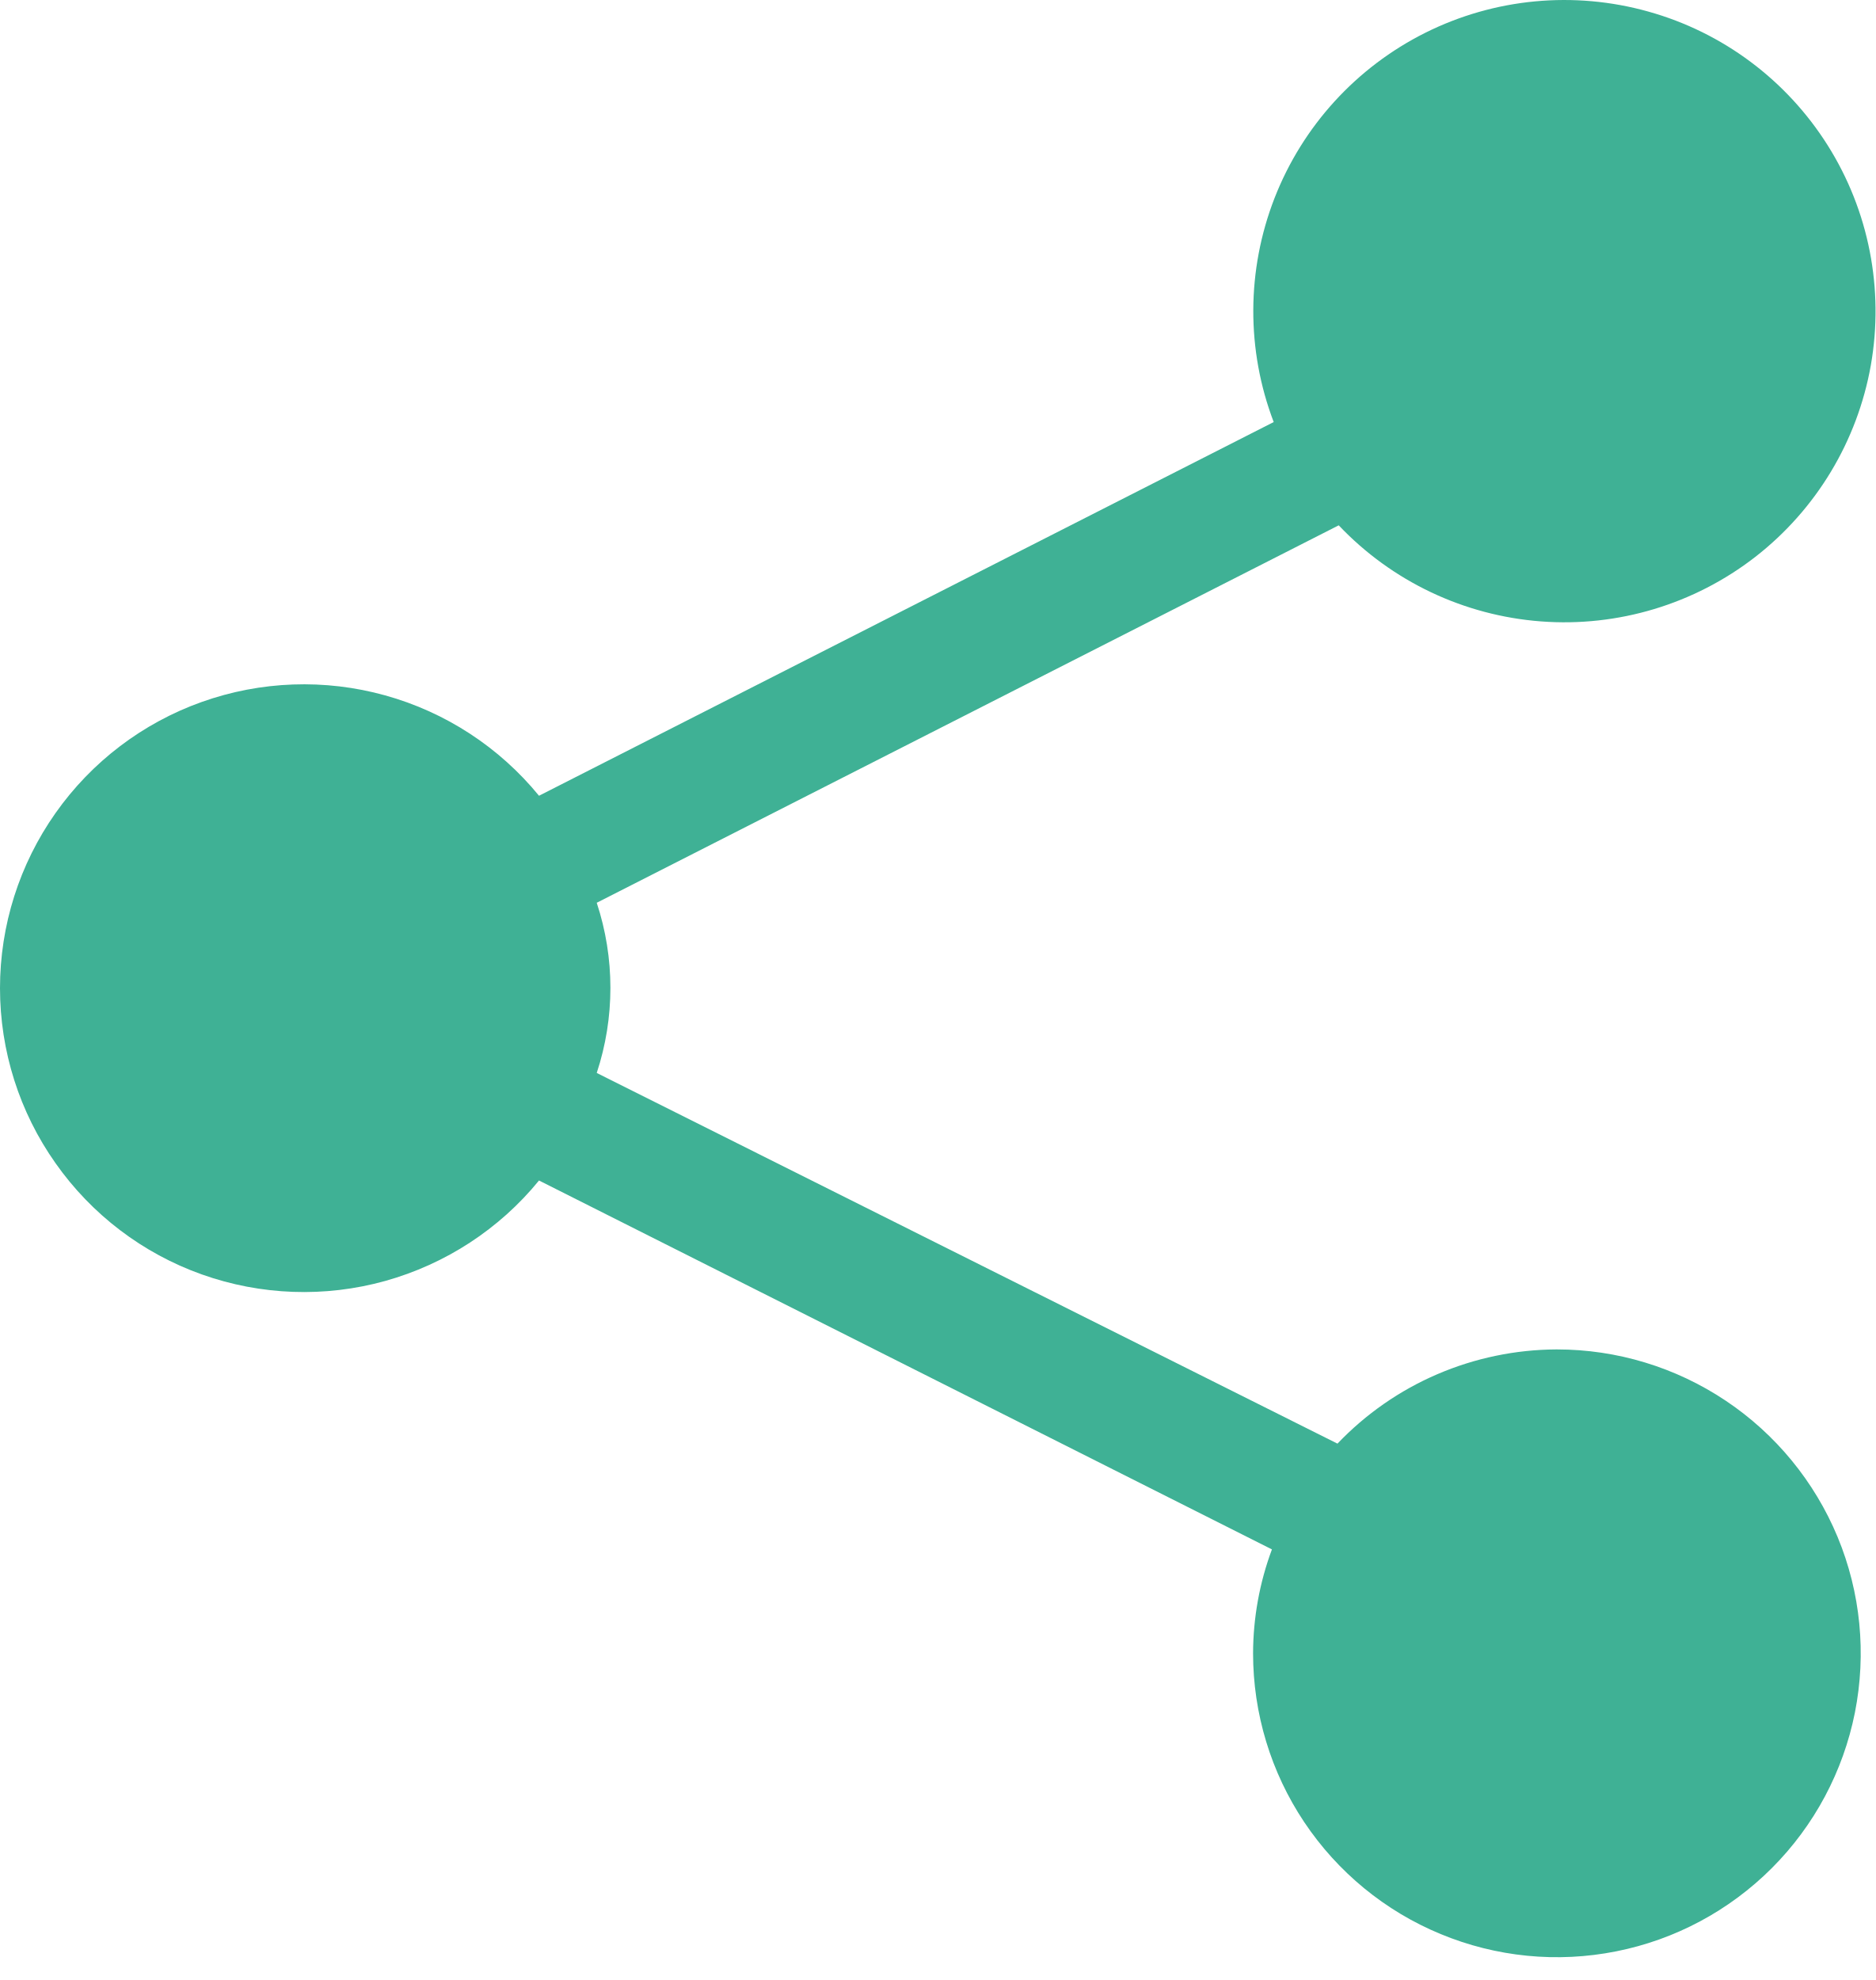
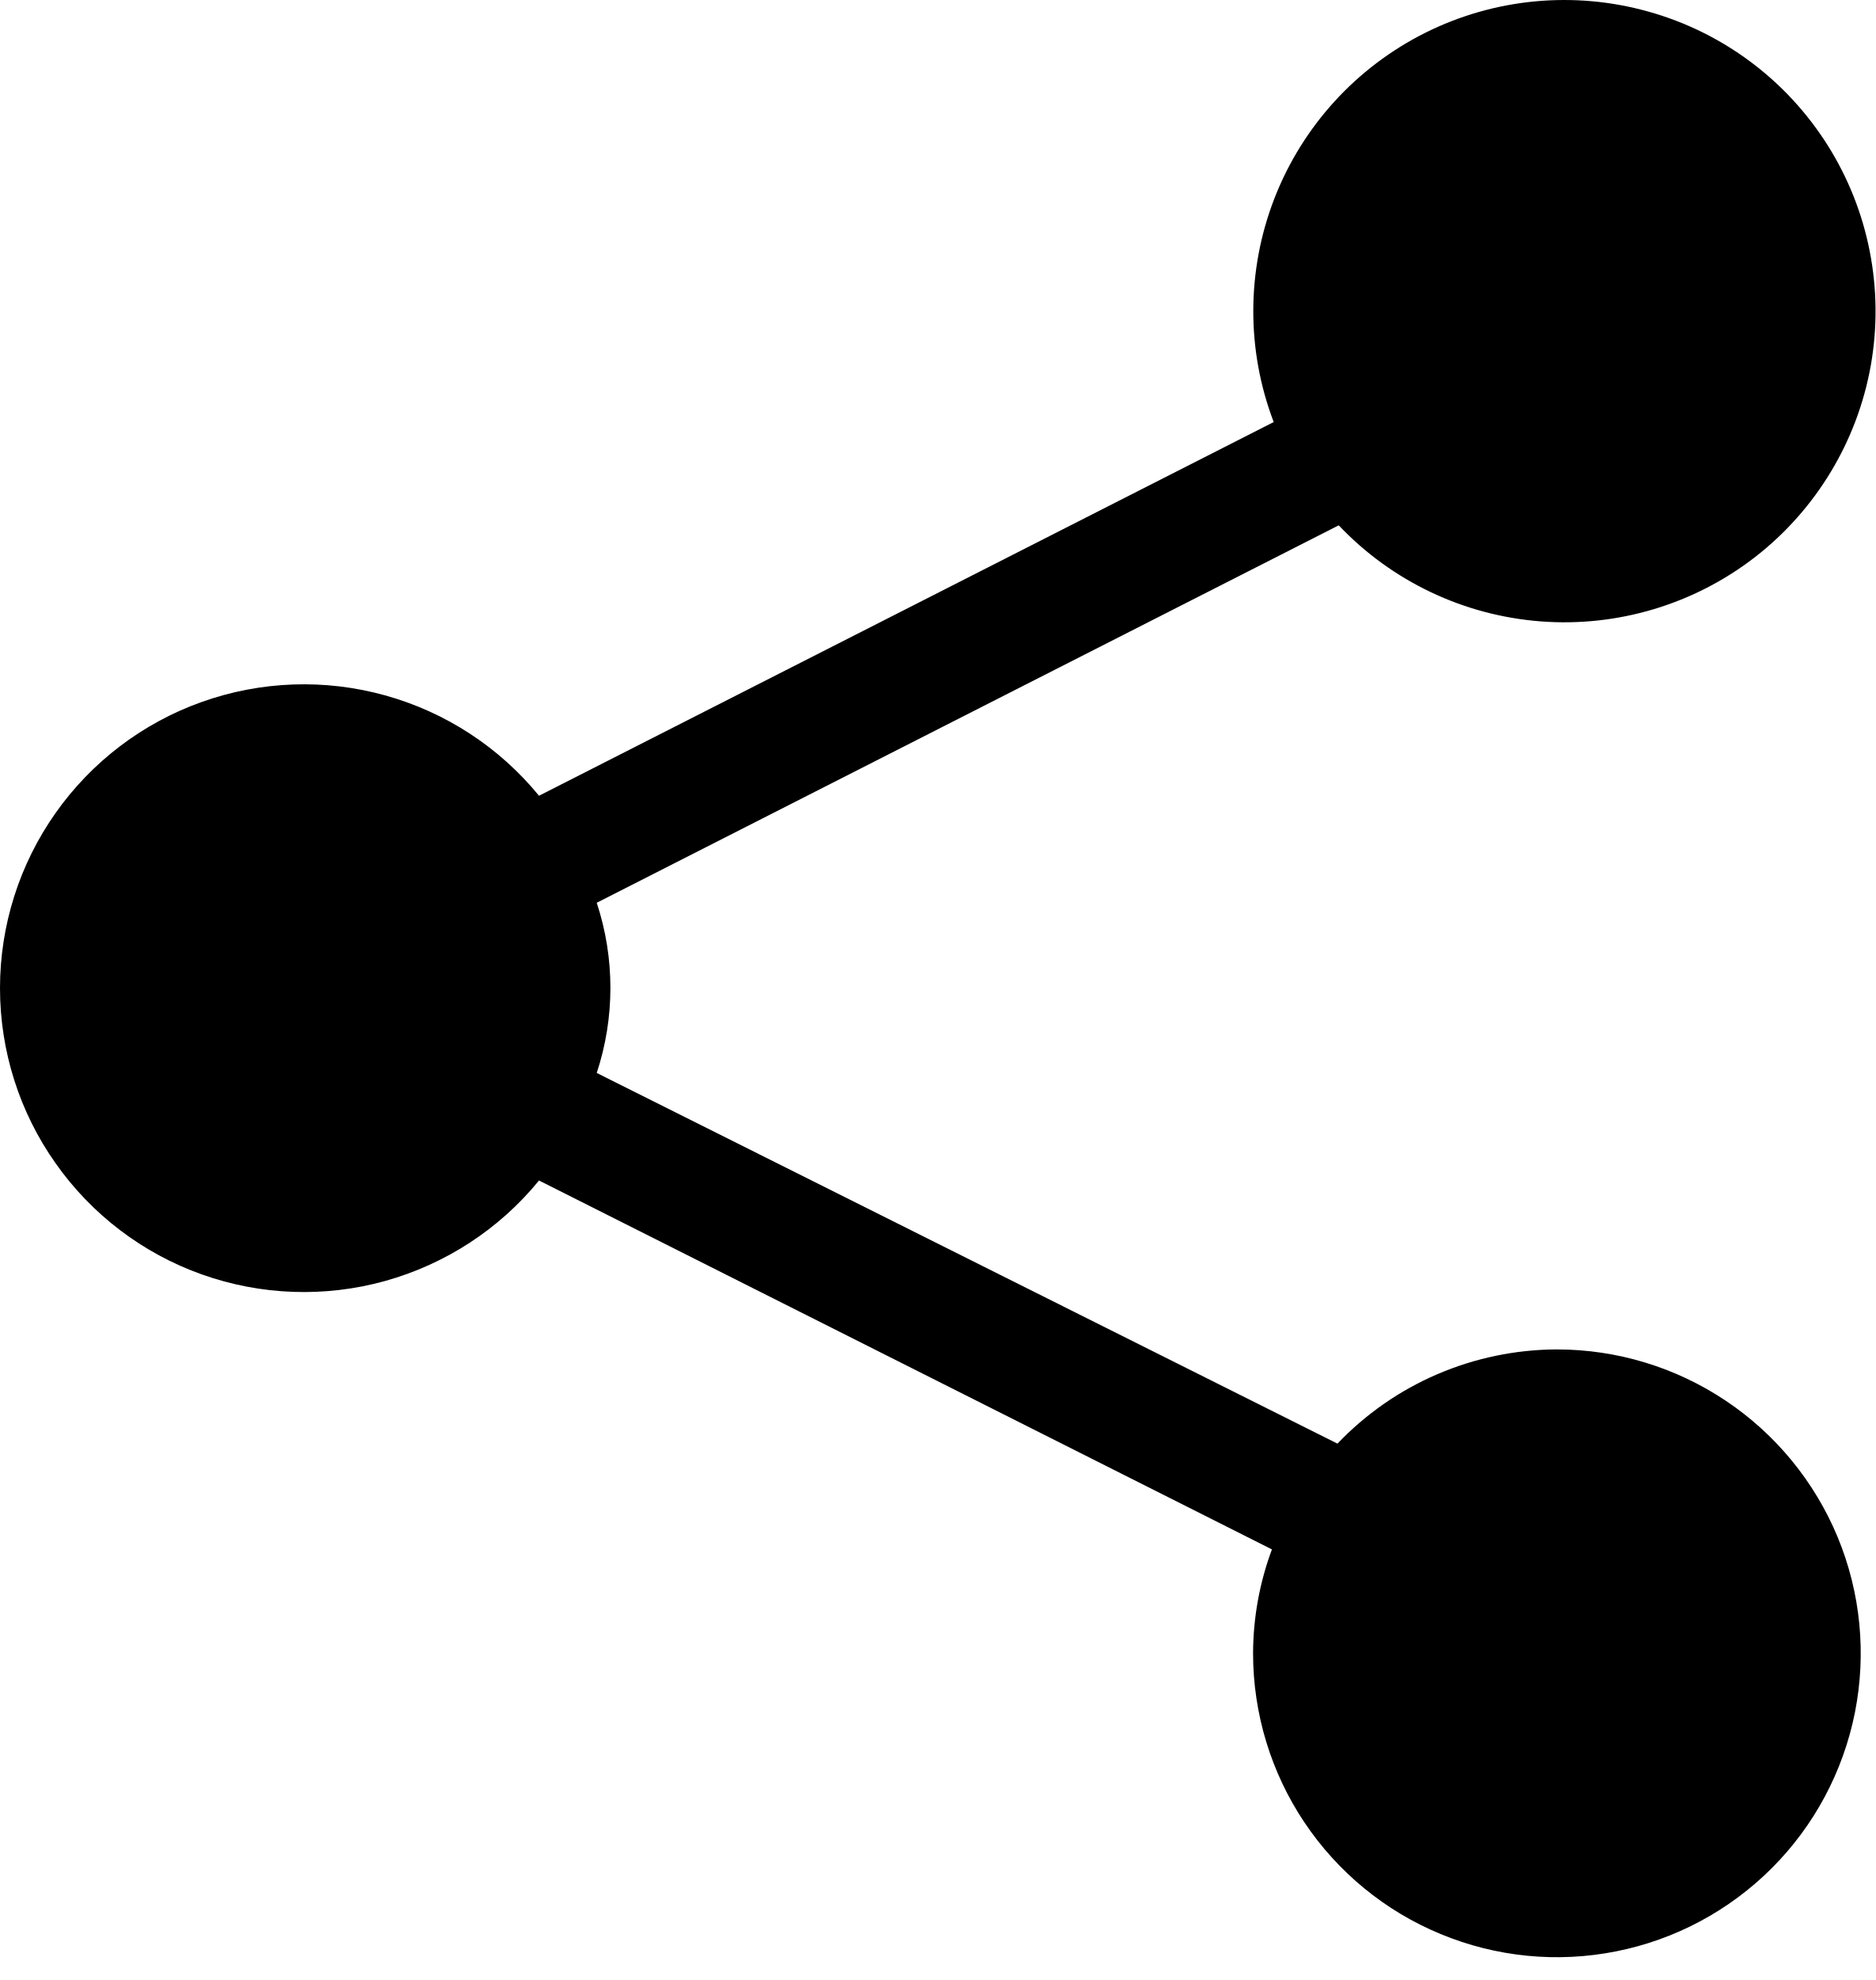
<svg xmlns="http://www.w3.org/2000/svg" width="18" height="19" viewBox="0 0 18 19" fill="none">
-   <path d="M14.936 12.949C14.543 12.951 14.155 13.032 13.794 13.187C13.433 13.342 13.107 13.569 12.836 13.853L5.727 10.296C5.902 9.766 5.902 9.193 5.727 8.663L12.848 5.041C13.358 5.579 14.05 5.907 14.789 5.963C15.527 6.019 16.261 5.798 16.846 5.344C17.431 4.889 17.826 4.233 17.955 3.504C18.083 2.774 17.936 2.022 17.541 1.395C17.146 0.768 16.533 0.31 15.819 0.111C15.106 -0.089 14.343 -0.017 13.68 0.314C13.017 0.645 12.501 1.211 12.232 1.901C11.963 2.592 11.96 3.358 12.224 4.05L5.173 7.636C4.793 7.171 4.277 6.834 3.697 6.673C3.118 6.512 2.503 6.534 1.936 6.736C1.369 6.938 0.879 7.311 0.533 7.802C0.186 8.294 0 8.881 0 9.482C0 10.084 0.186 10.671 0.533 11.162C0.879 11.654 1.369 12.027 1.936 12.229C2.503 12.431 3.118 12.453 3.697 12.292C4.277 12.13 4.793 11.794 5.173 11.328L12.207 14.868C12.088 15.187 12.027 15.525 12.026 15.865C12.026 16.442 12.197 17.006 12.517 17.485C12.838 17.965 13.293 18.339 13.826 18.559C14.359 18.78 14.945 18.838 15.511 18.725C16.076 18.613 16.596 18.335 17.004 17.927C17.412 17.519 17.689 17 17.802 16.434C17.914 15.868 17.857 15.282 17.636 14.749C17.415 14.217 17.041 13.761 16.562 13.441C16.082 13.12 15.518 12.949 14.942 12.949H14.936Z" fill="#3FB195" />
+   <path d="M14.936 12.949C14.543 12.951 14.155 13.032 13.794 13.187C13.433 13.342 13.107 13.569 12.836 13.853L5.727 10.296C5.902 9.766 5.902 9.193 5.727 8.663L12.848 5.041C13.358 5.579 14.05 5.907 14.789 5.963C15.527 6.019 16.261 5.798 16.846 5.344C17.431 4.889 17.826 4.233 17.955 3.504C18.083 2.774 17.936 2.022 17.541 1.395C17.146 0.768 16.533 0.31 15.819 0.111C15.106 -0.089 14.343 -0.017 13.68 0.314C13.017 0.645 12.501 1.211 12.232 1.901C11.963 2.592 11.96 3.358 12.224 4.05L5.173 7.636C4.793 7.171 4.277 6.834 3.697 6.673C3.118 6.512 2.503 6.534 1.936 6.736C1.369 6.938 0.879 7.311 0.533 7.802C0.186 8.294 0 8.881 0 9.482C0 10.084 0.186 10.671 0.533 11.162C0.879 11.654 1.369 12.027 1.936 12.229C2.503 12.431 3.118 12.453 3.697 12.292C4.277 12.13 4.793 11.794 5.173 11.328L12.207 14.868C12.088 15.187 12.027 15.525 12.026 15.865C12.026 16.442 12.197 17.006 12.517 17.485C12.838 17.965 13.293 18.339 13.826 18.559C14.359 18.78 14.945 18.838 15.511 18.725C16.076 18.613 16.596 18.335 17.004 17.927C17.412 17.519 17.689 17 17.802 16.434C17.914 15.868 17.857 15.282 17.636 14.749C17.415 14.217 17.041 13.761 16.562 13.441C16.082 13.12 15.518 12.949 14.942 12.949H14.936Z" fill="currentColor" />
</svg>
